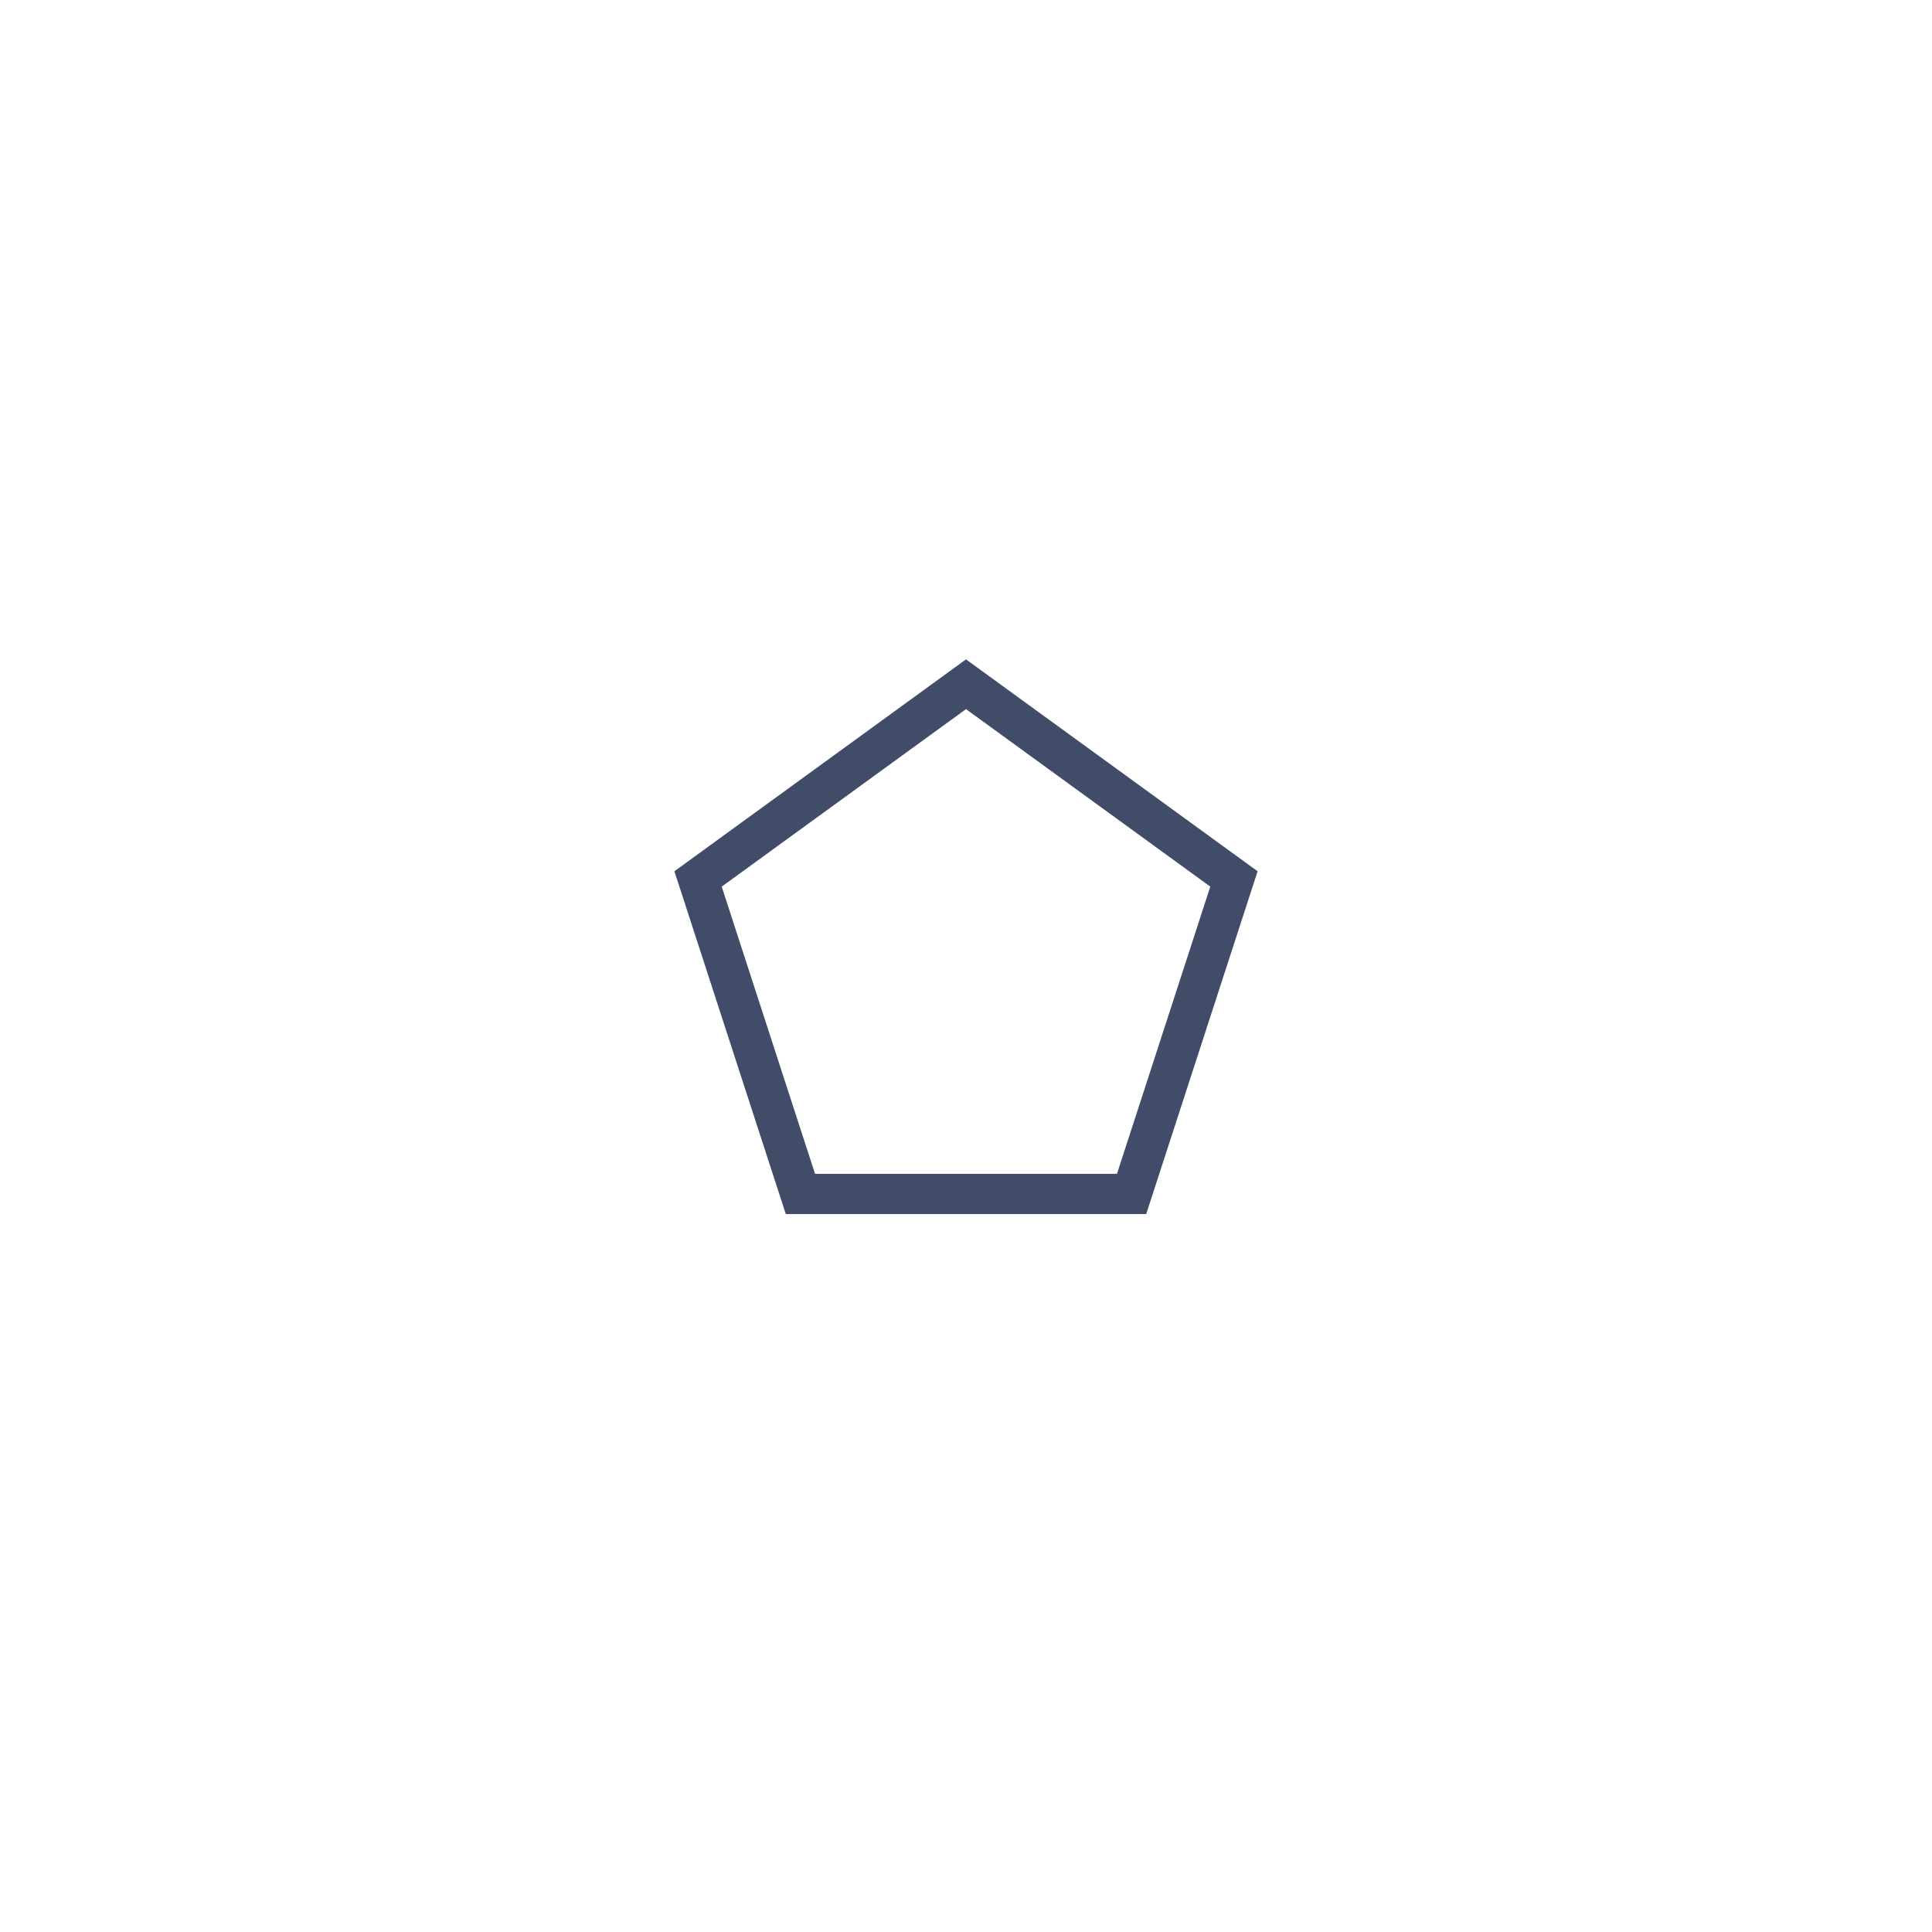
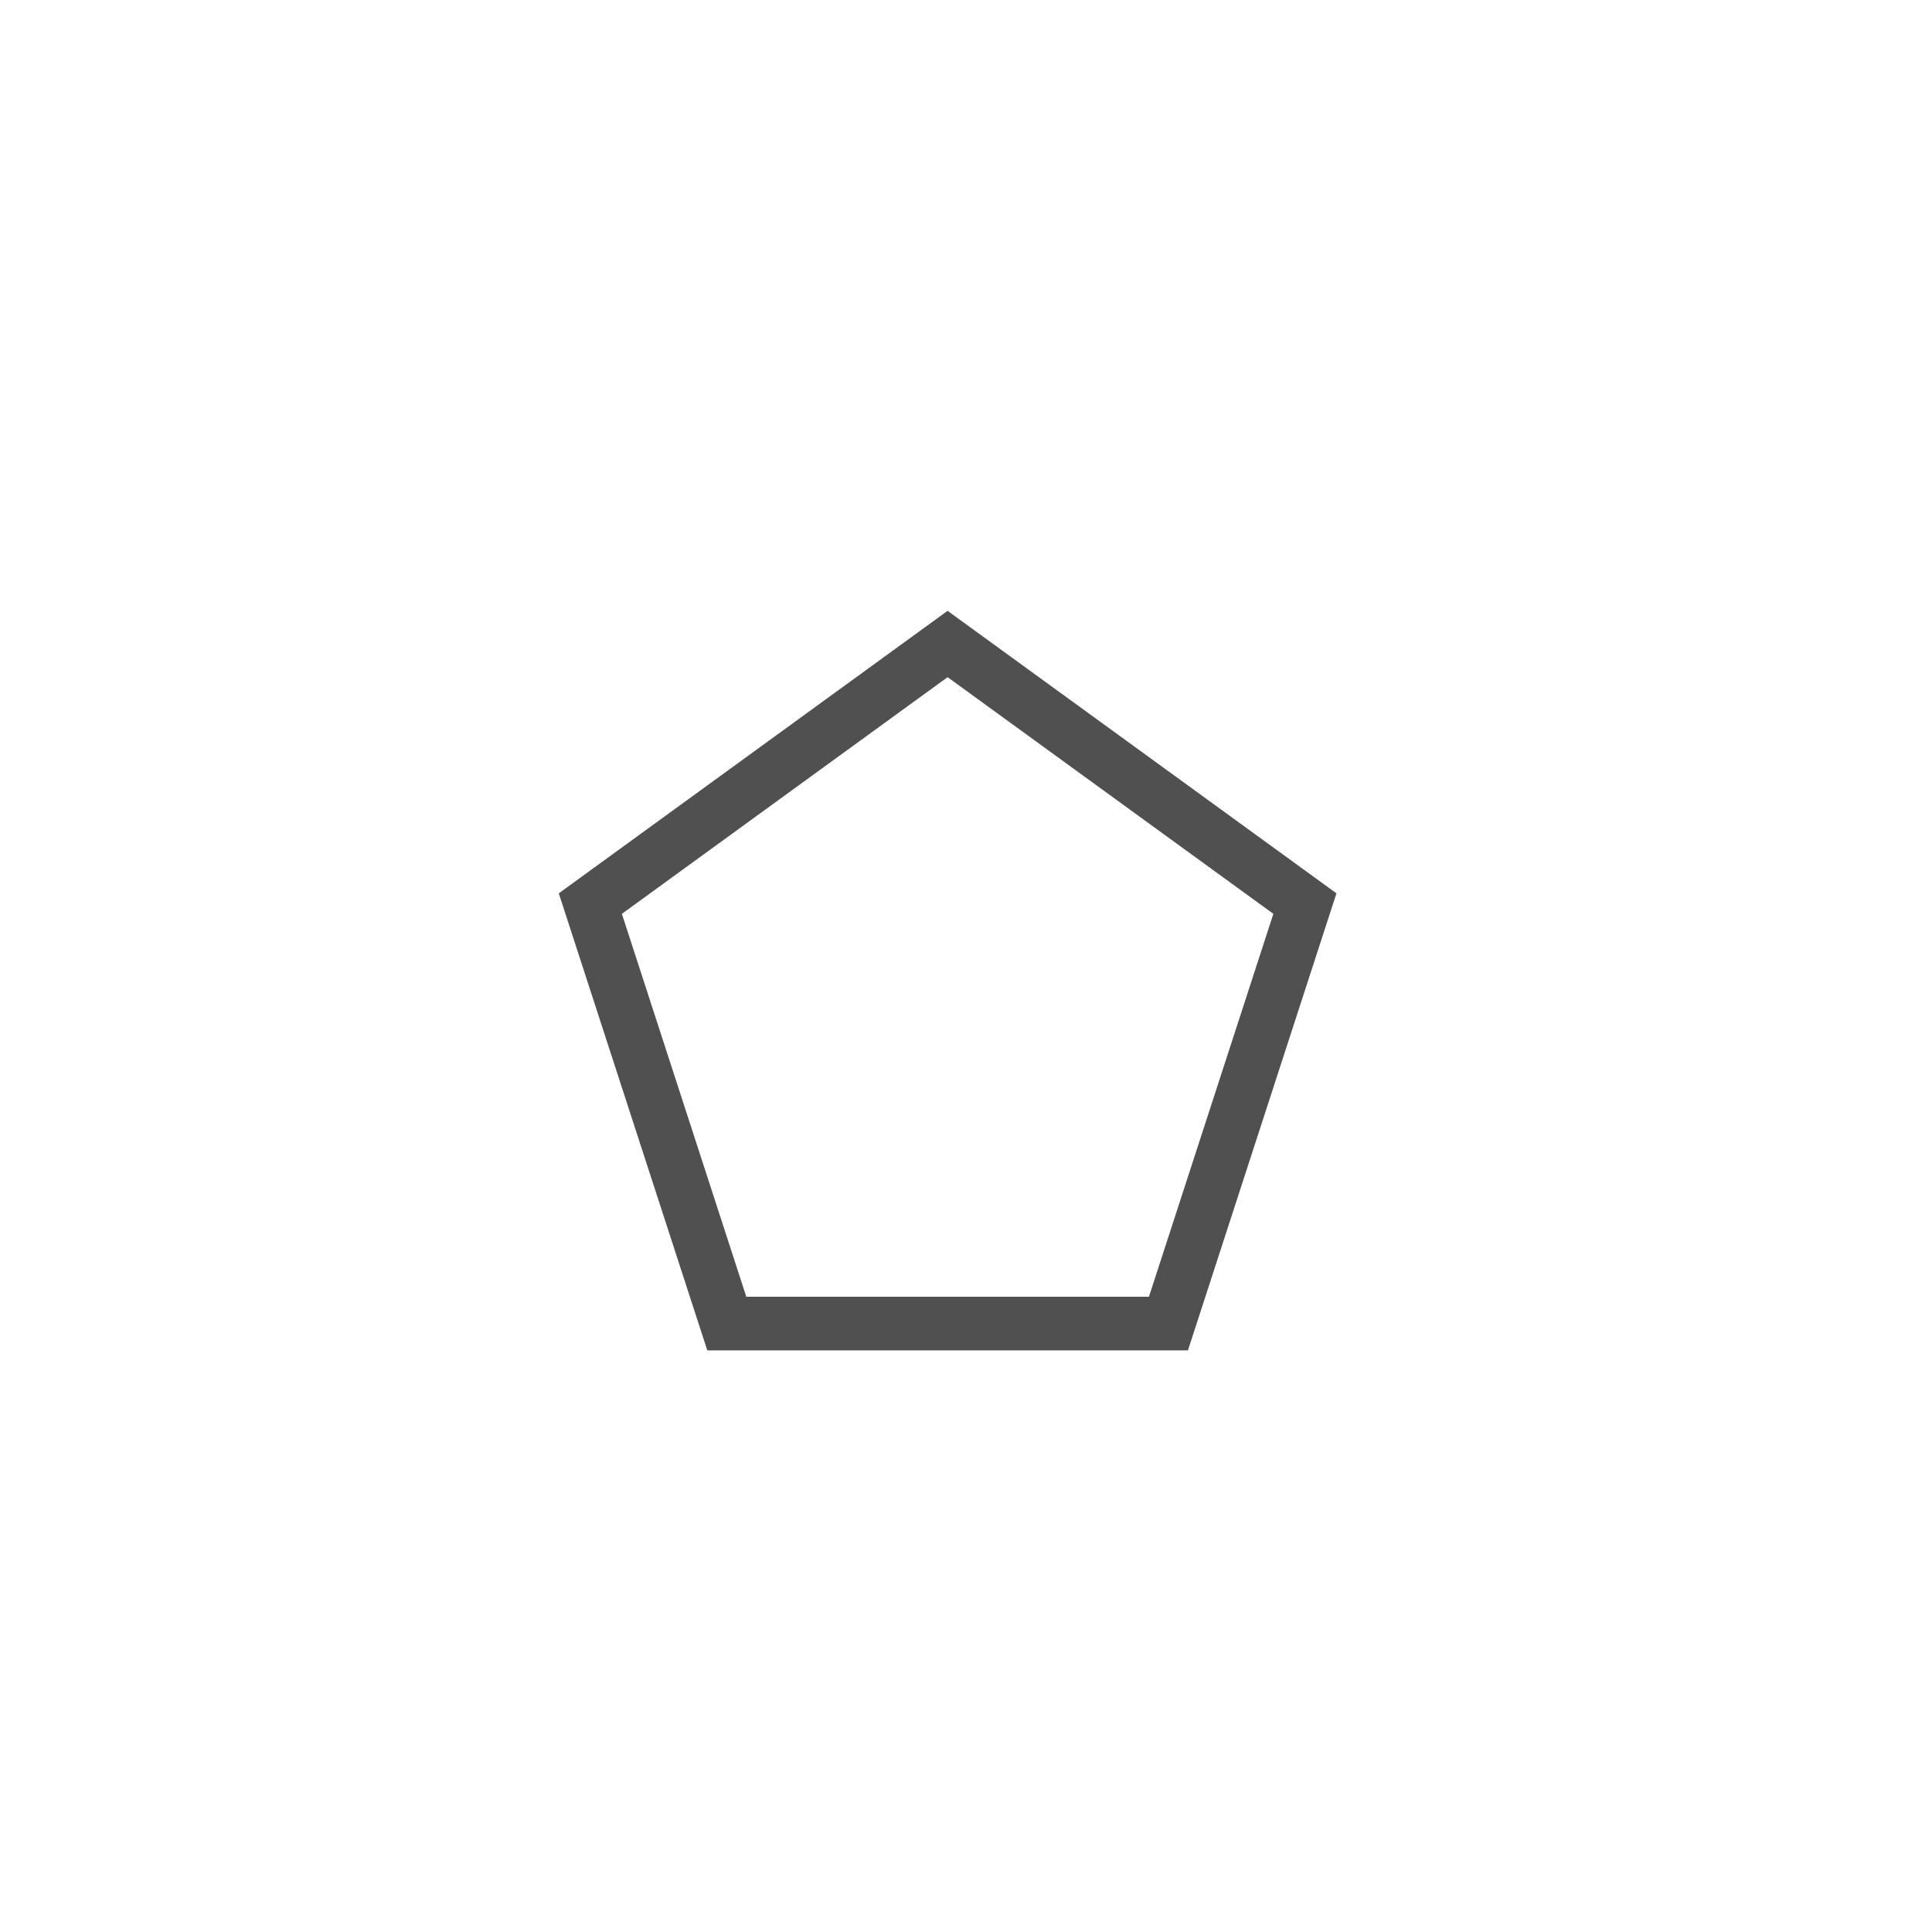
- <svg xmlns="http://www.w3.org/2000/svg" width="48px" height="48px" viewBox="0 0 48 48" version="1.1">
-   <g id="页面-1" stroke="none" stroke-width="1" fill="none" fill-rule="evenodd">
-     <g id="画板" transform="translate(-120, -722)">
-       <g id="侧边工具栏-" transform="translate(115, 341)">
-         <g id="编组-3" transform="translate(5, 141)">
-           <g id="hexagon-tool_normal" transform="translate(0, 240)">
-             <rect id="Rectangle-11-Copy-4" fill="#D8D8D8" opacity="0" x="0" y="0" width="48" height="48" />
-             <polygon id="Polygon" stroke="#414D68" points="24 17 30.657 21.837 28.114 29.663 19.886 29.663 17.343 21.837" />
-           </g>
-         </g>
-       </g>
-     </g>
+ <svg xmlns="http://www.w3.org/2000/svg" width="36px" height="36px" viewBox="0 0 36 36" version="1.1">
+   <g id="多边形" stroke="none" stroke-width="1" fill="none" fill-rule="evenodd">
+     <polygon id="Polygon" stroke="#505050" points="17.657 12 24.315 16.837 21.772 24.663 13.543 24.663 11 16.837" />
  </g>
</svg>
